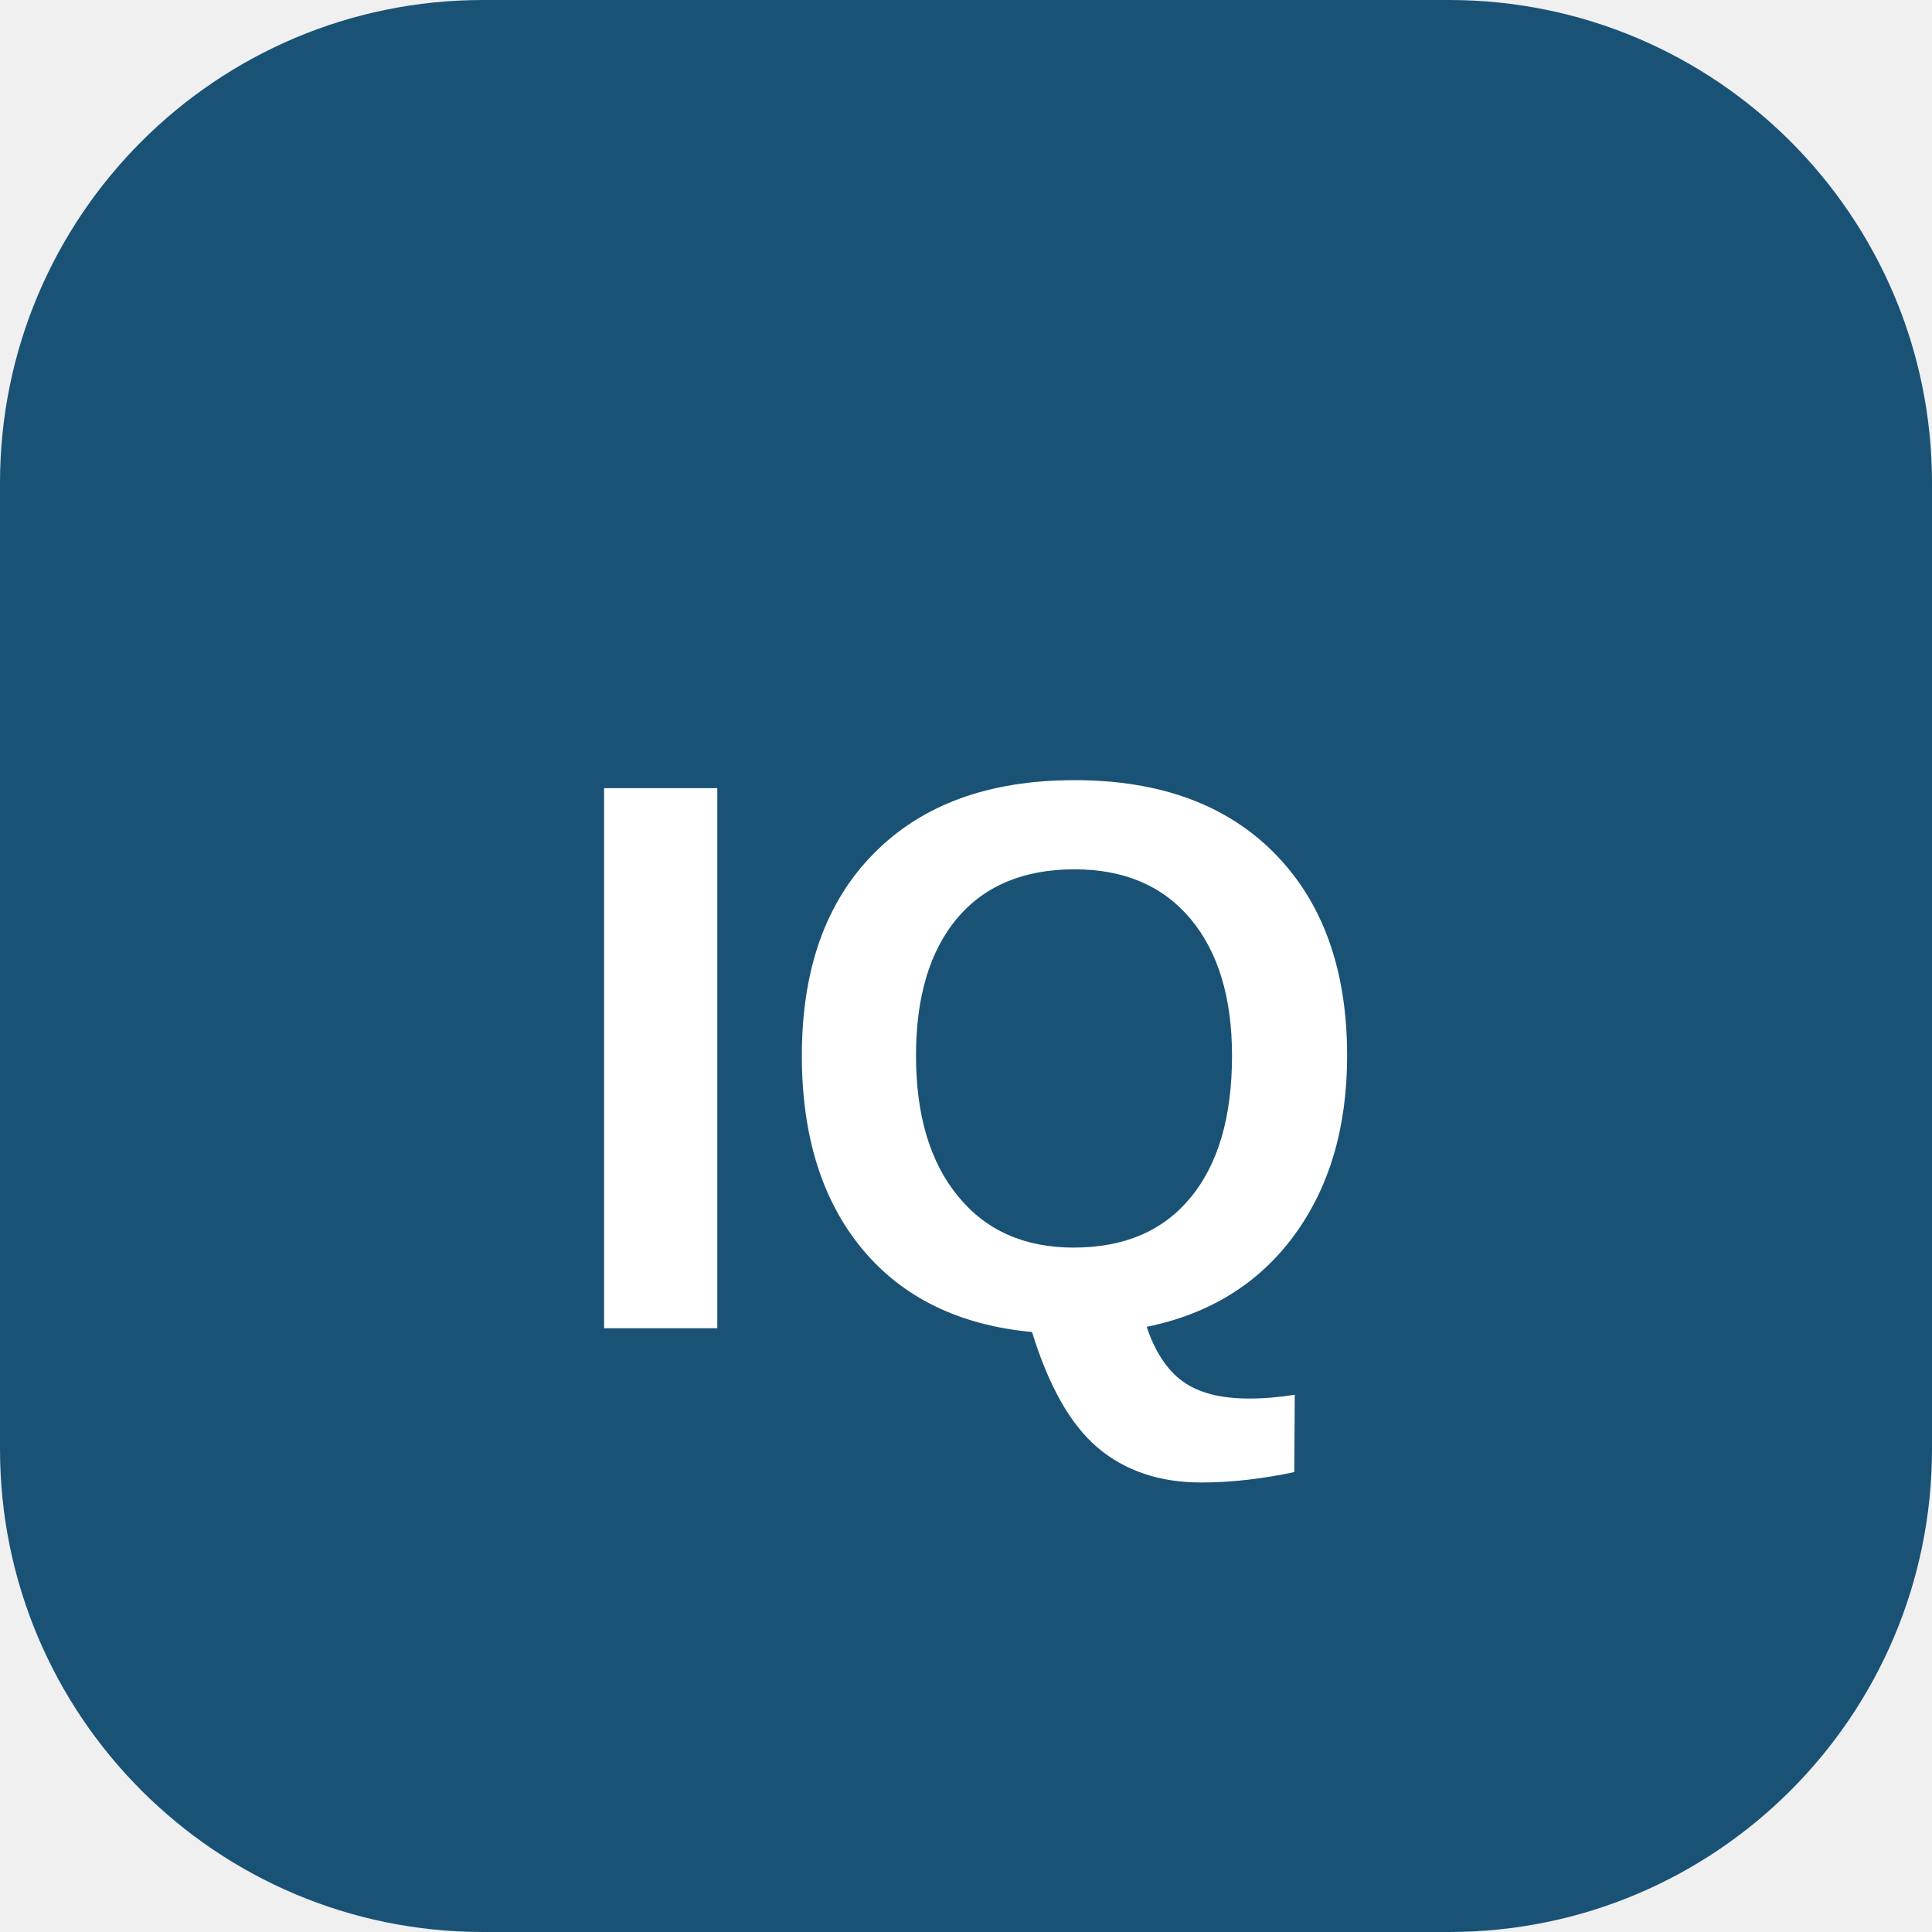
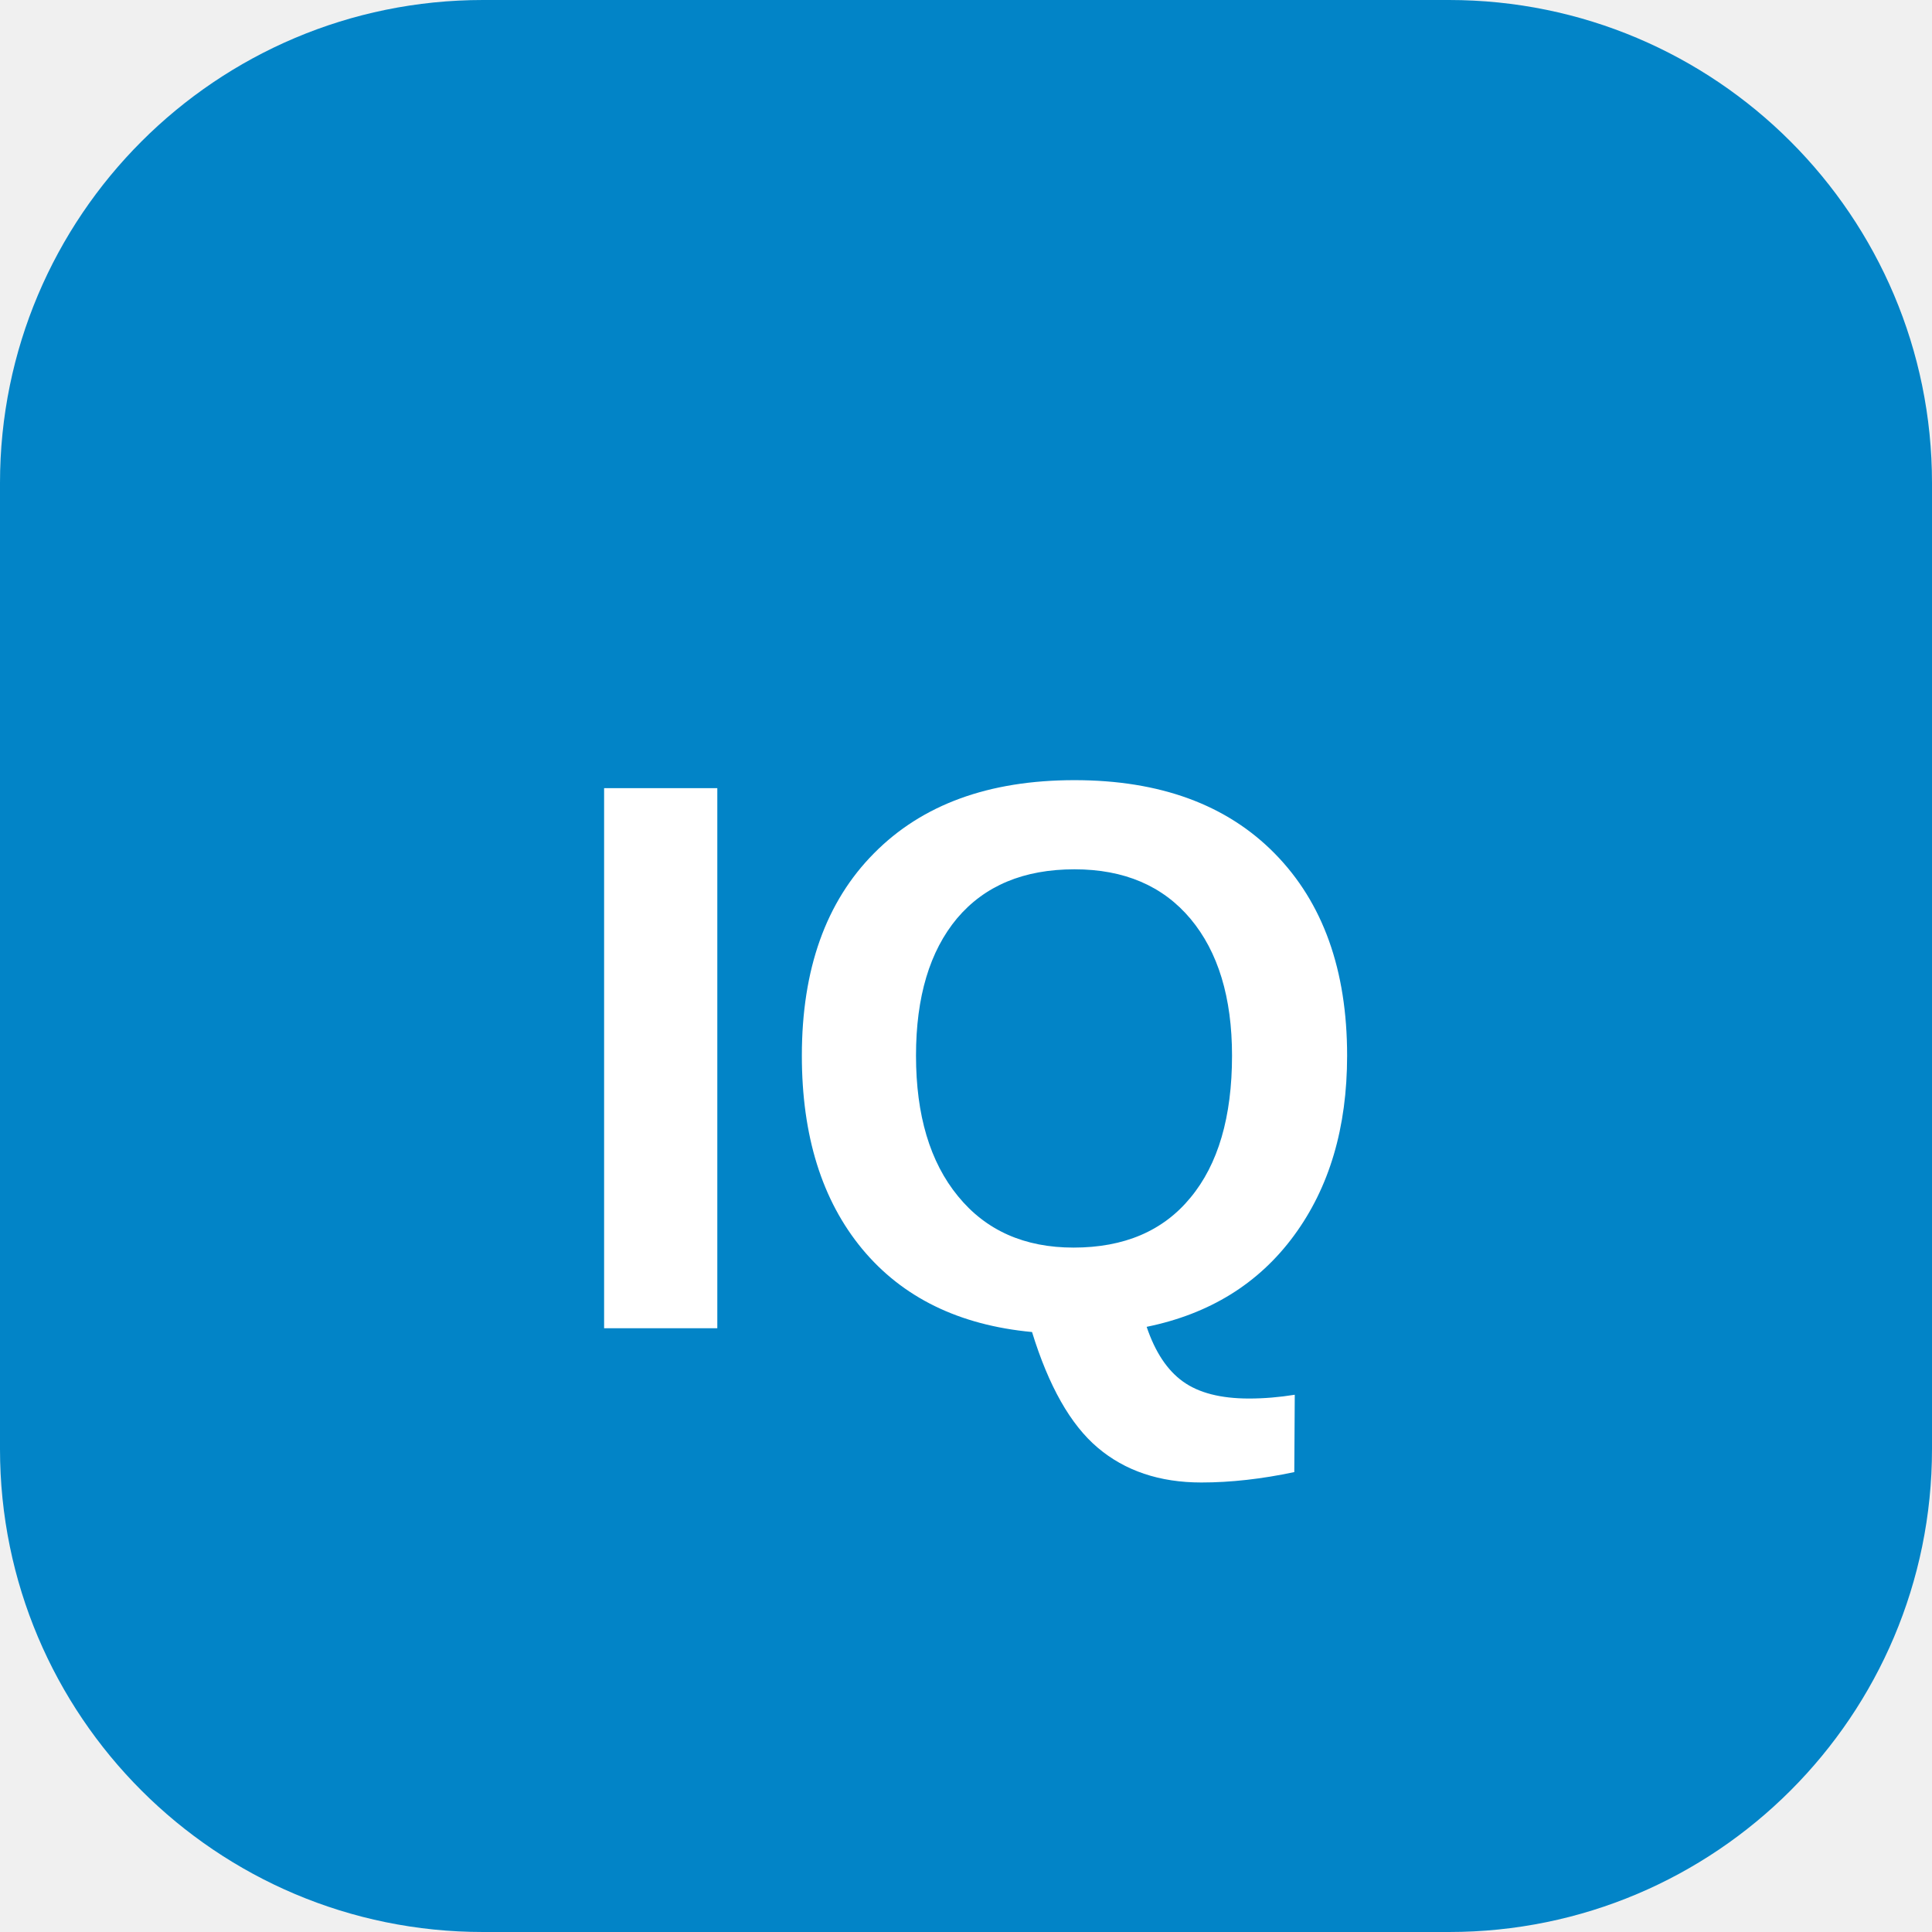
<svg xmlns="http://www.w3.org/2000/svg" viewBox="0 0 64 64">
-   <rect width="64" height="64" rx="16" fill="#1a5276" />
+   <rect width="64" height="64" rx="16" fill="#0284C7" />
  <text x="32" y="44" font-family="Arial,sans-serif" font-size="26" font-weight="700" fill="#FFFFFF" text-anchor="middle">IQ</text>
</svg>
